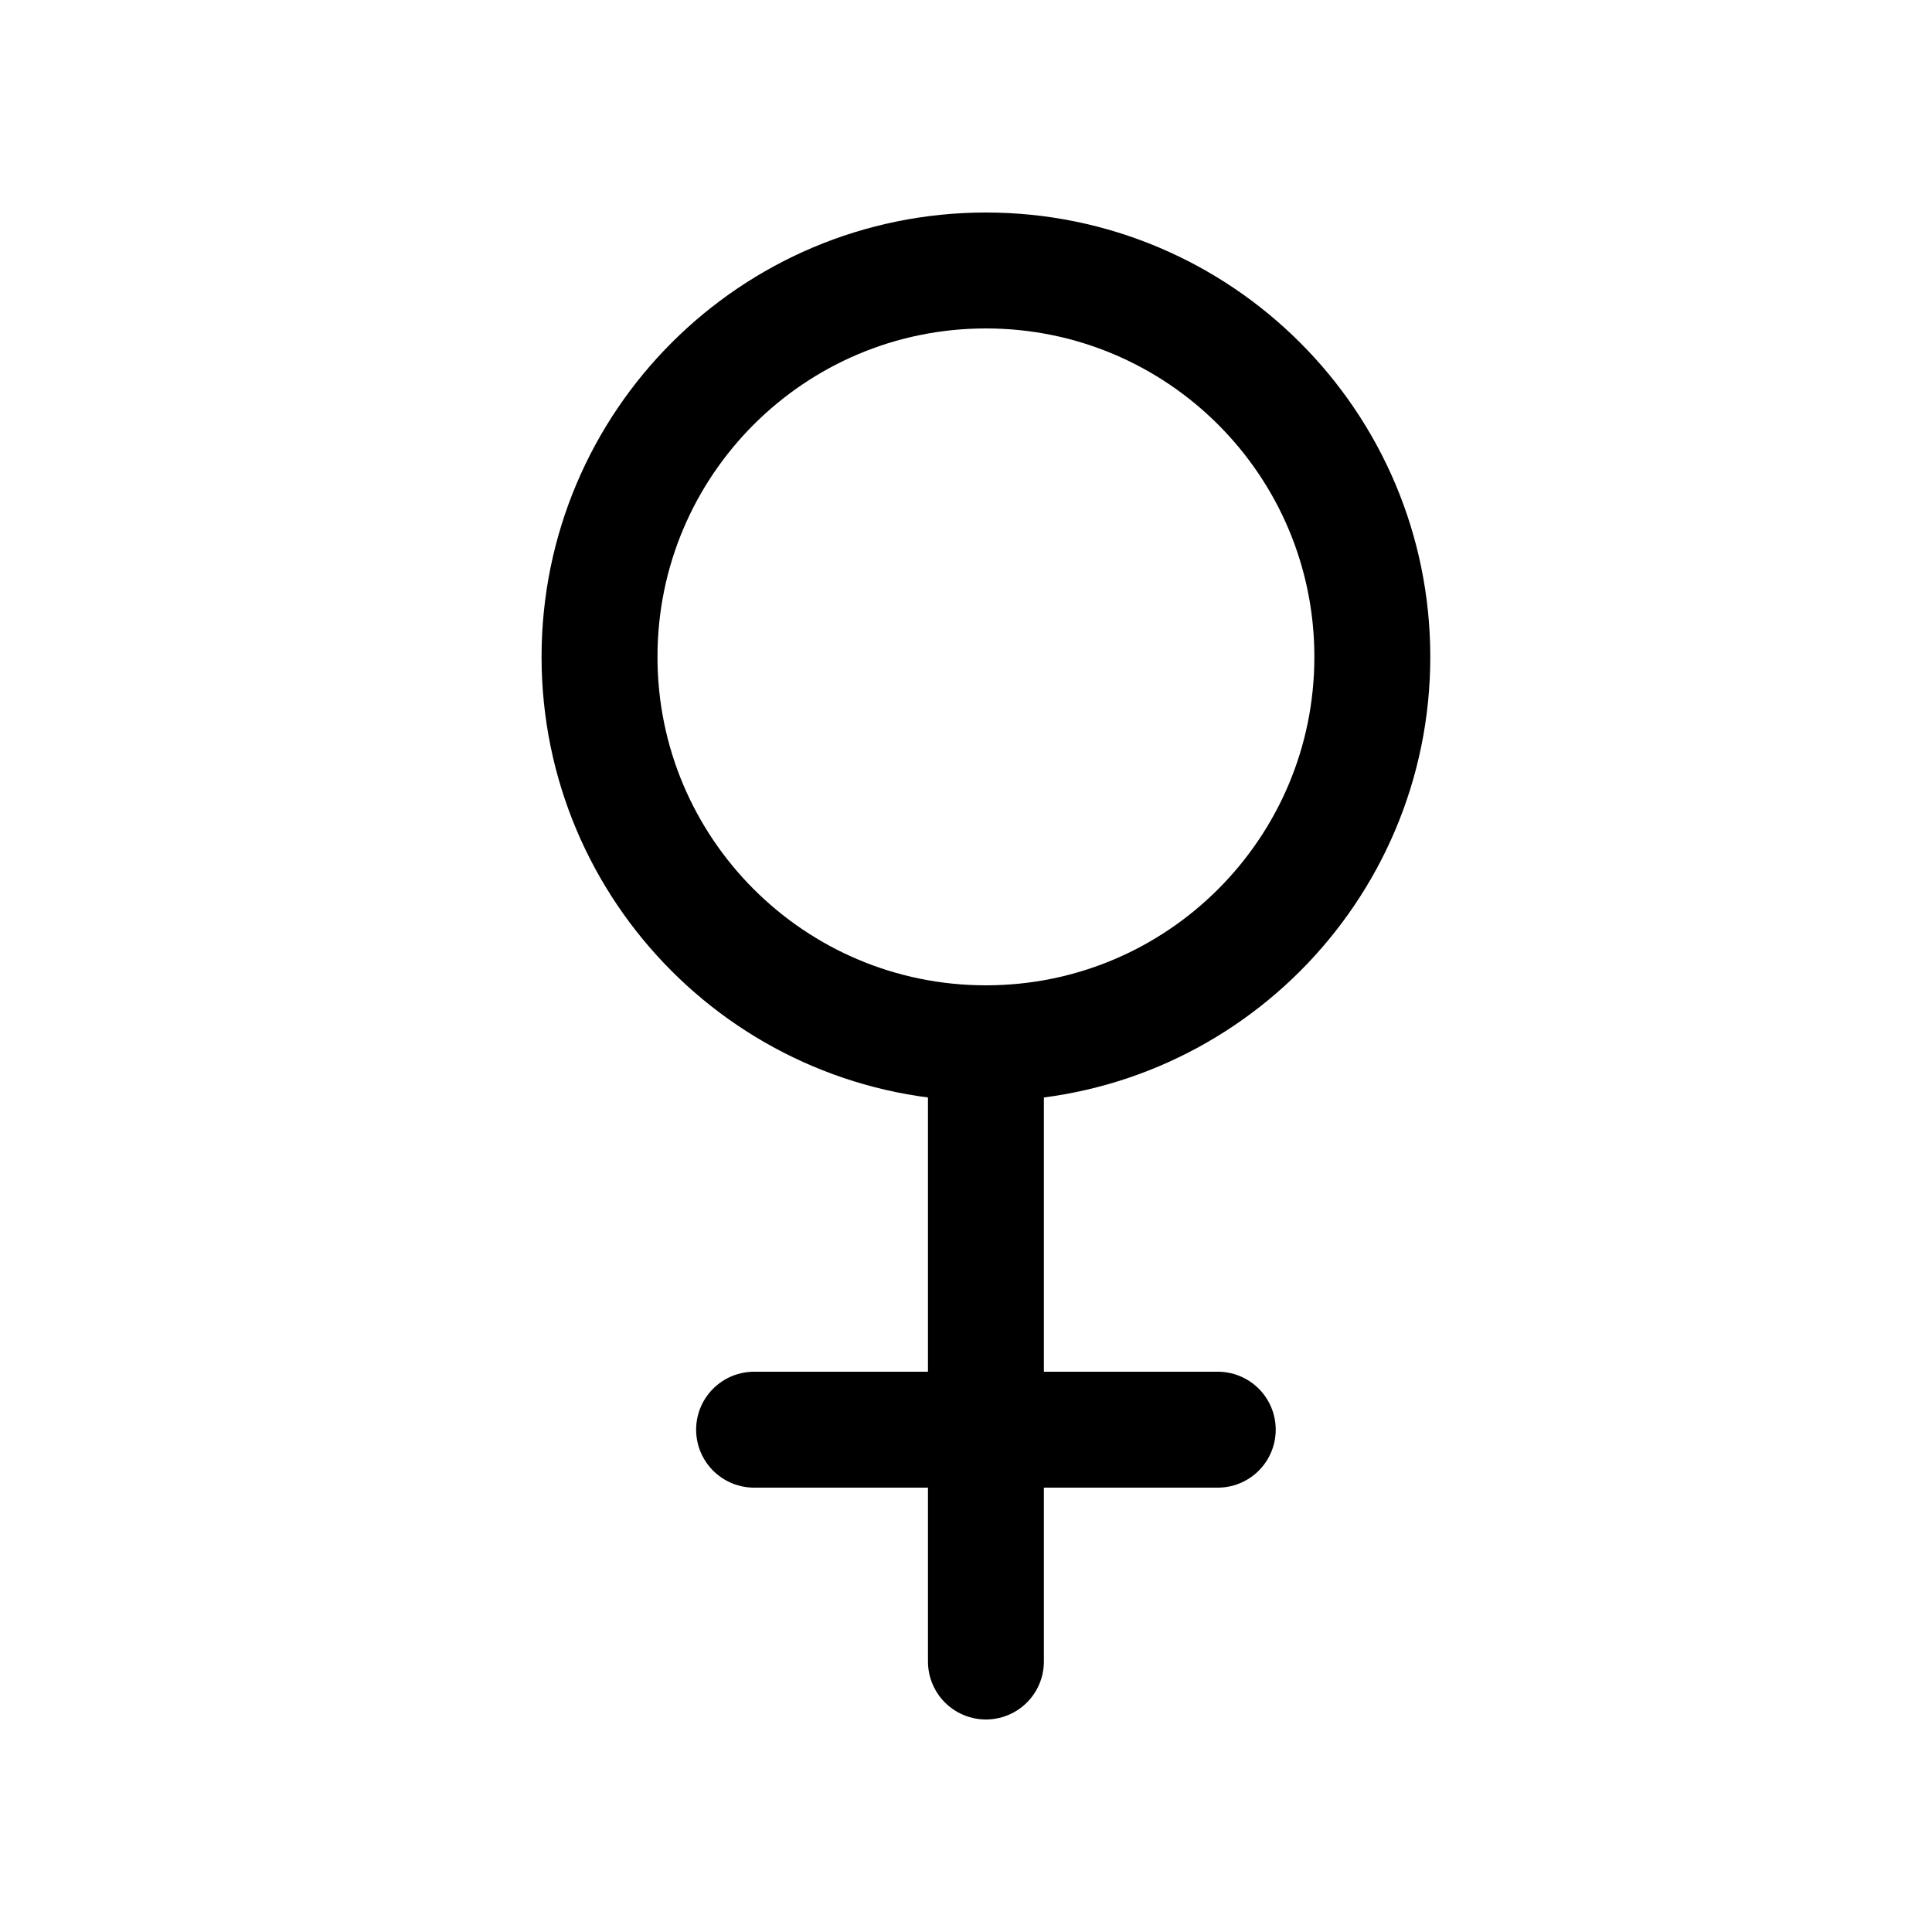
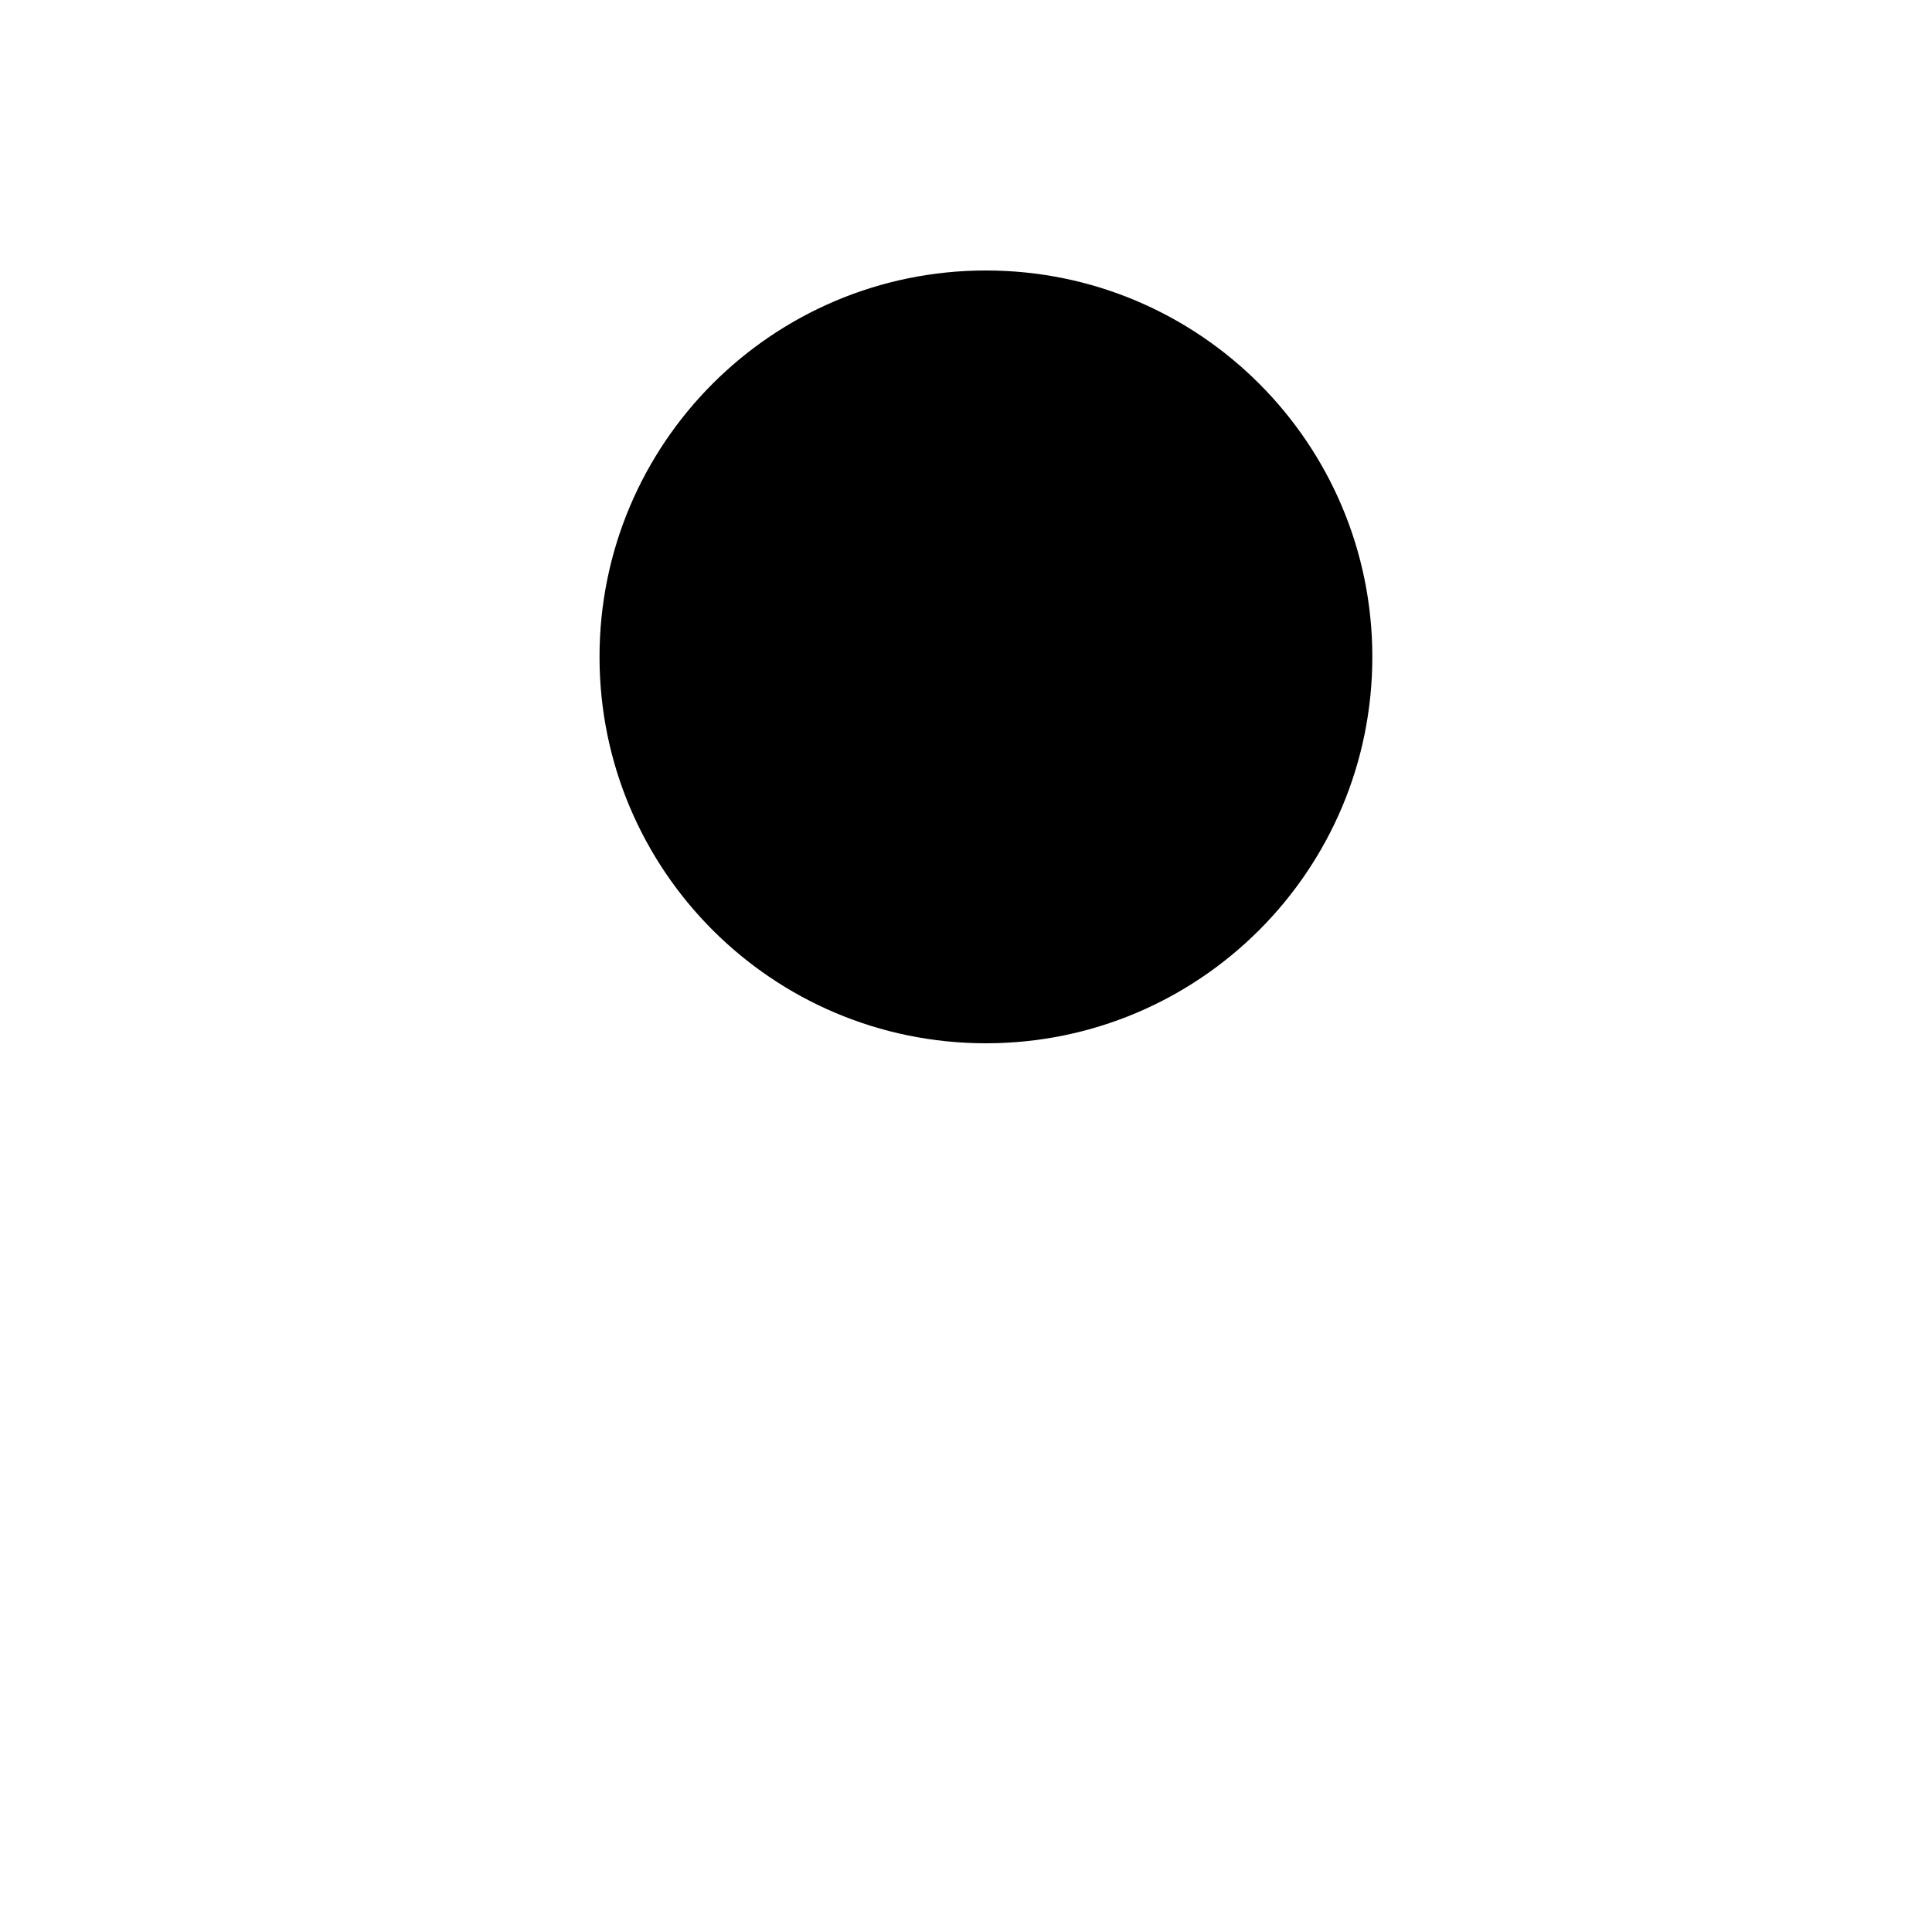
<svg xmlns="http://www.w3.org/2000/svg" version="1.1" width="32" height="32" viewBox="0 0 32 32">
-   <path fill="none" stroke-linejoin="round" stroke-linecap="round" stroke-miterlimit="4" stroke-width="1.92" stroke="#000" d="M16.33 17.28c3.535 0 6.4-2.865 6.4-6.4s-2.865-6.4-6.4-6.4c-3.535 0-6.4 2.865-6.4 6.4s2.865 6.4 6.4 6.4zM16.33 17.28v10.24M12.49 23.68h7.68" />
+   <path stroke-linejoin="round" stroke-linecap="round" stroke-miterlimit="4" stroke-width="1.92" d="M16.33 17.28c3.535 0 6.4-2.865 6.4-6.4s-2.865-6.4-6.4-6.4c-3.535 0-6.4 2.865-6.4 6.4s2.865 6.4 6.4 6.4zM16.33 17.28v10.24M12.49 23.68h7.68" />
</svg>
